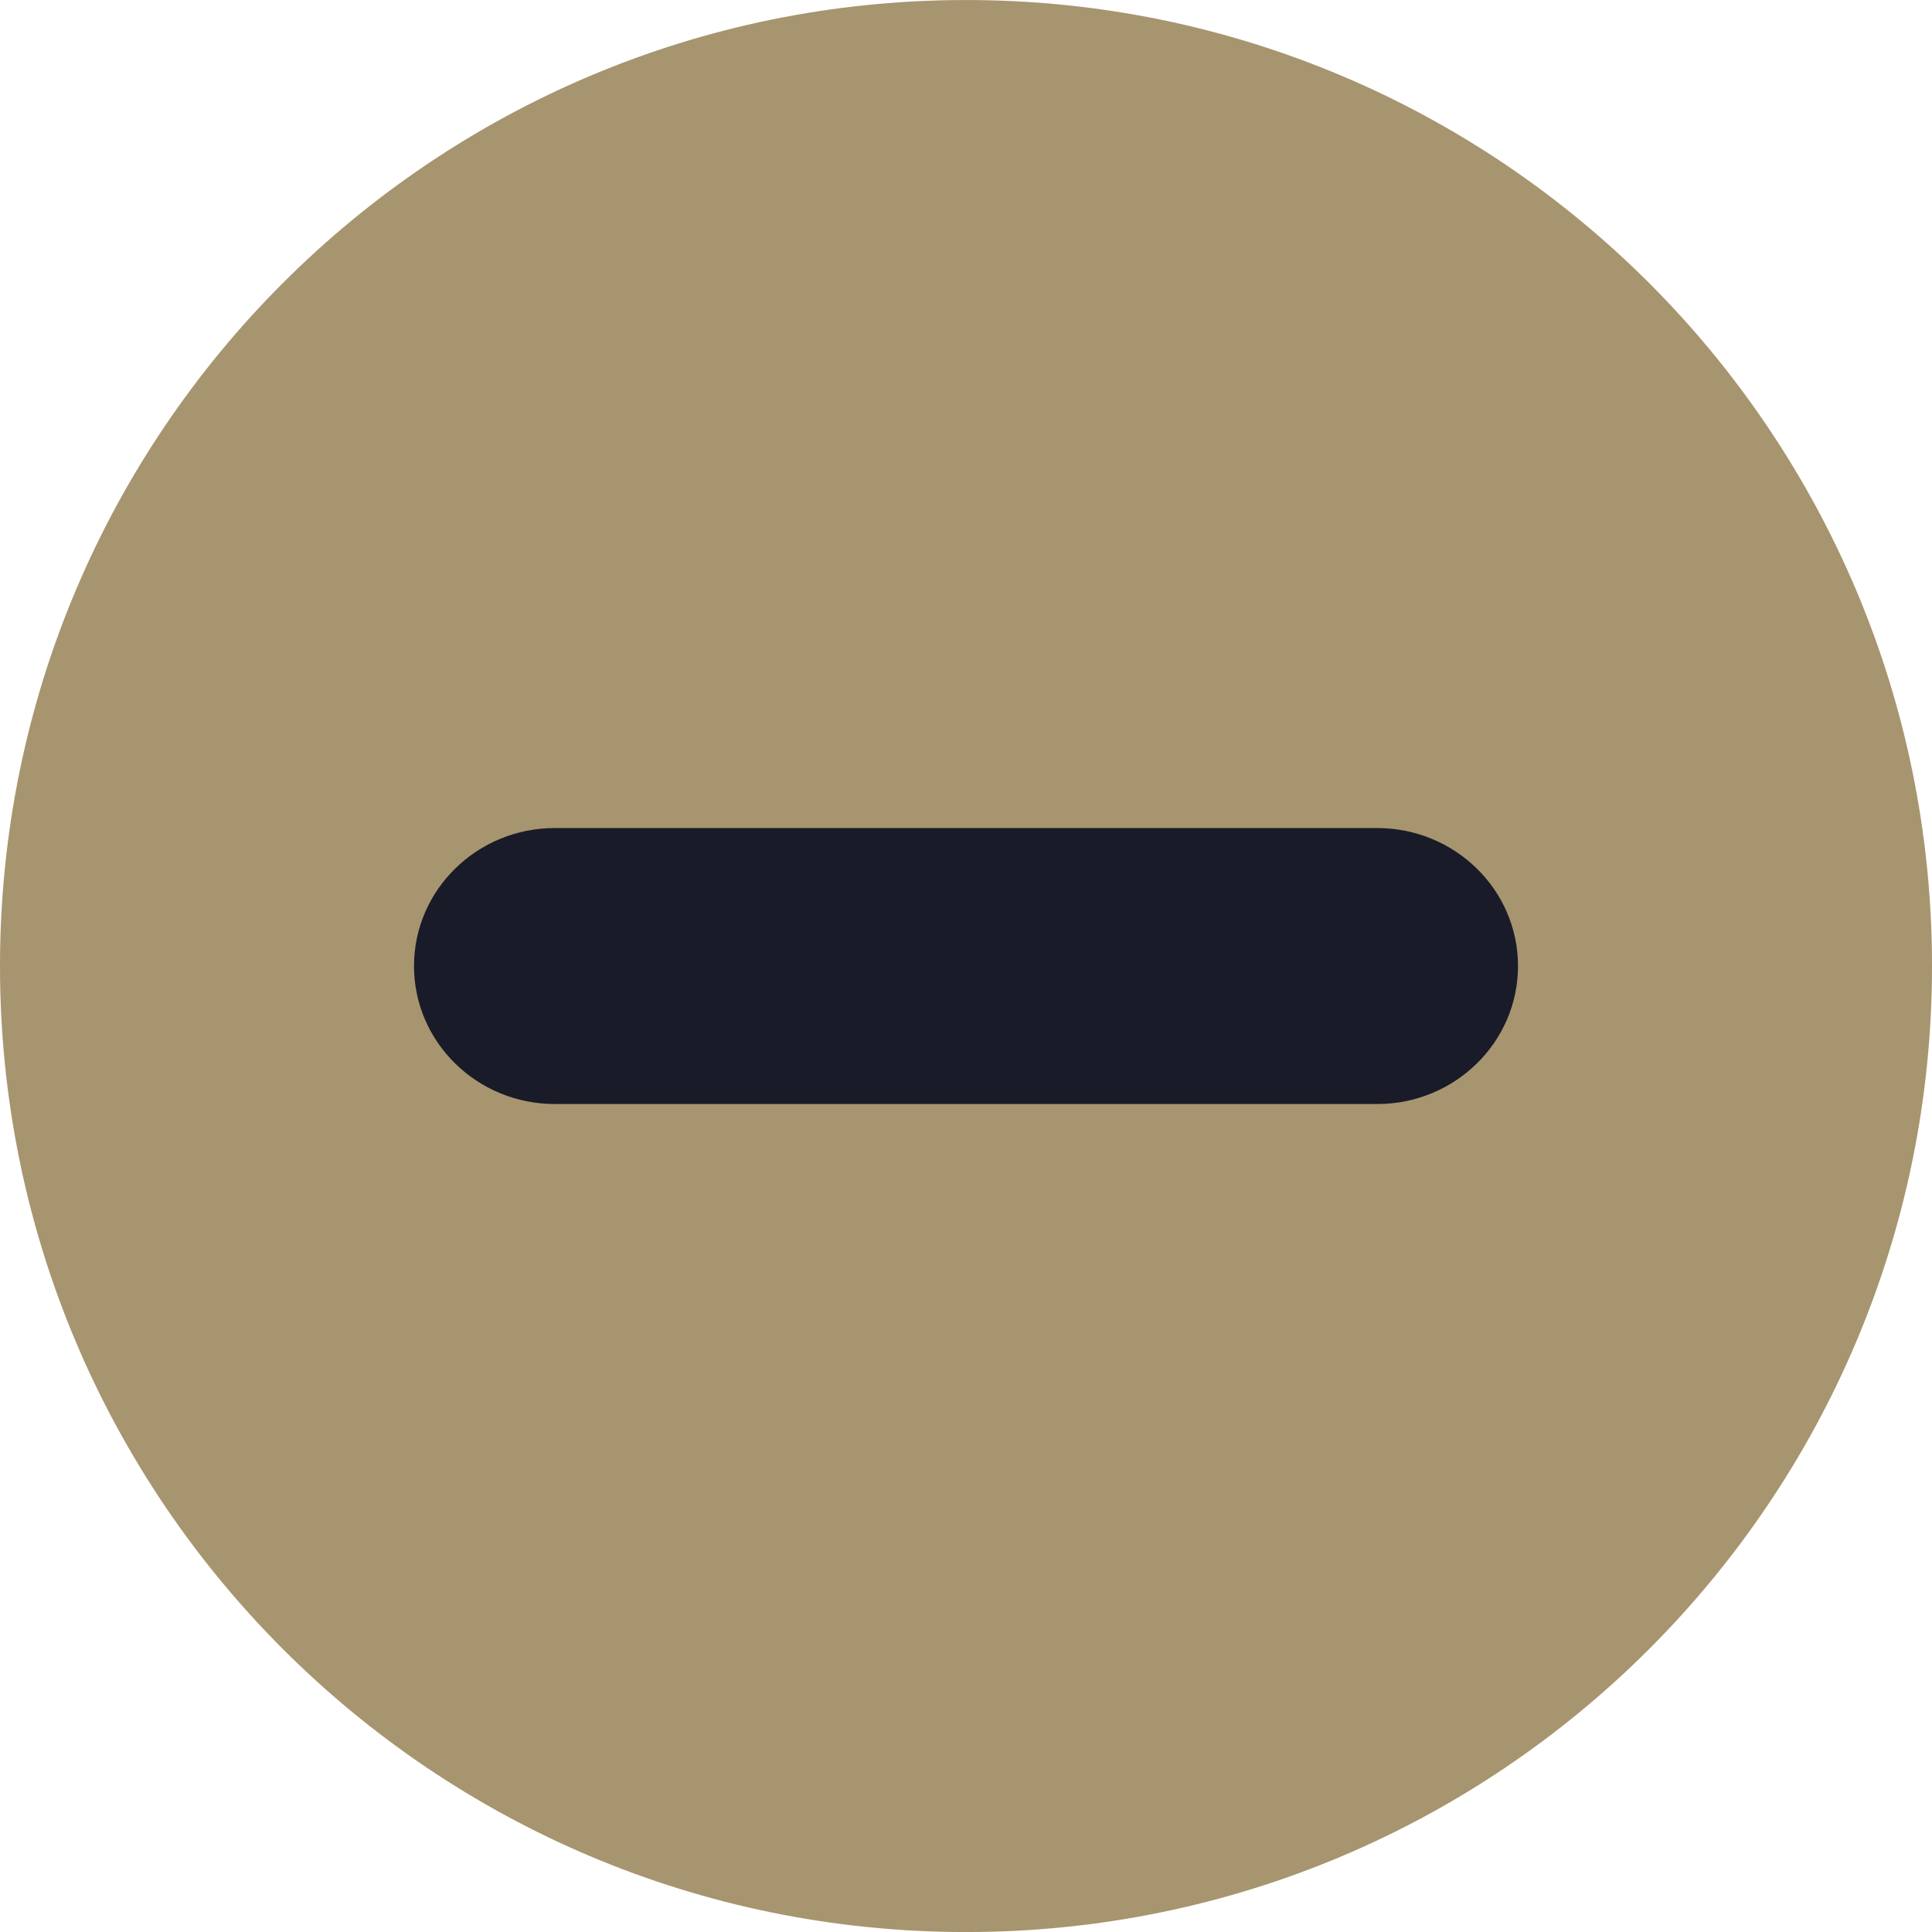
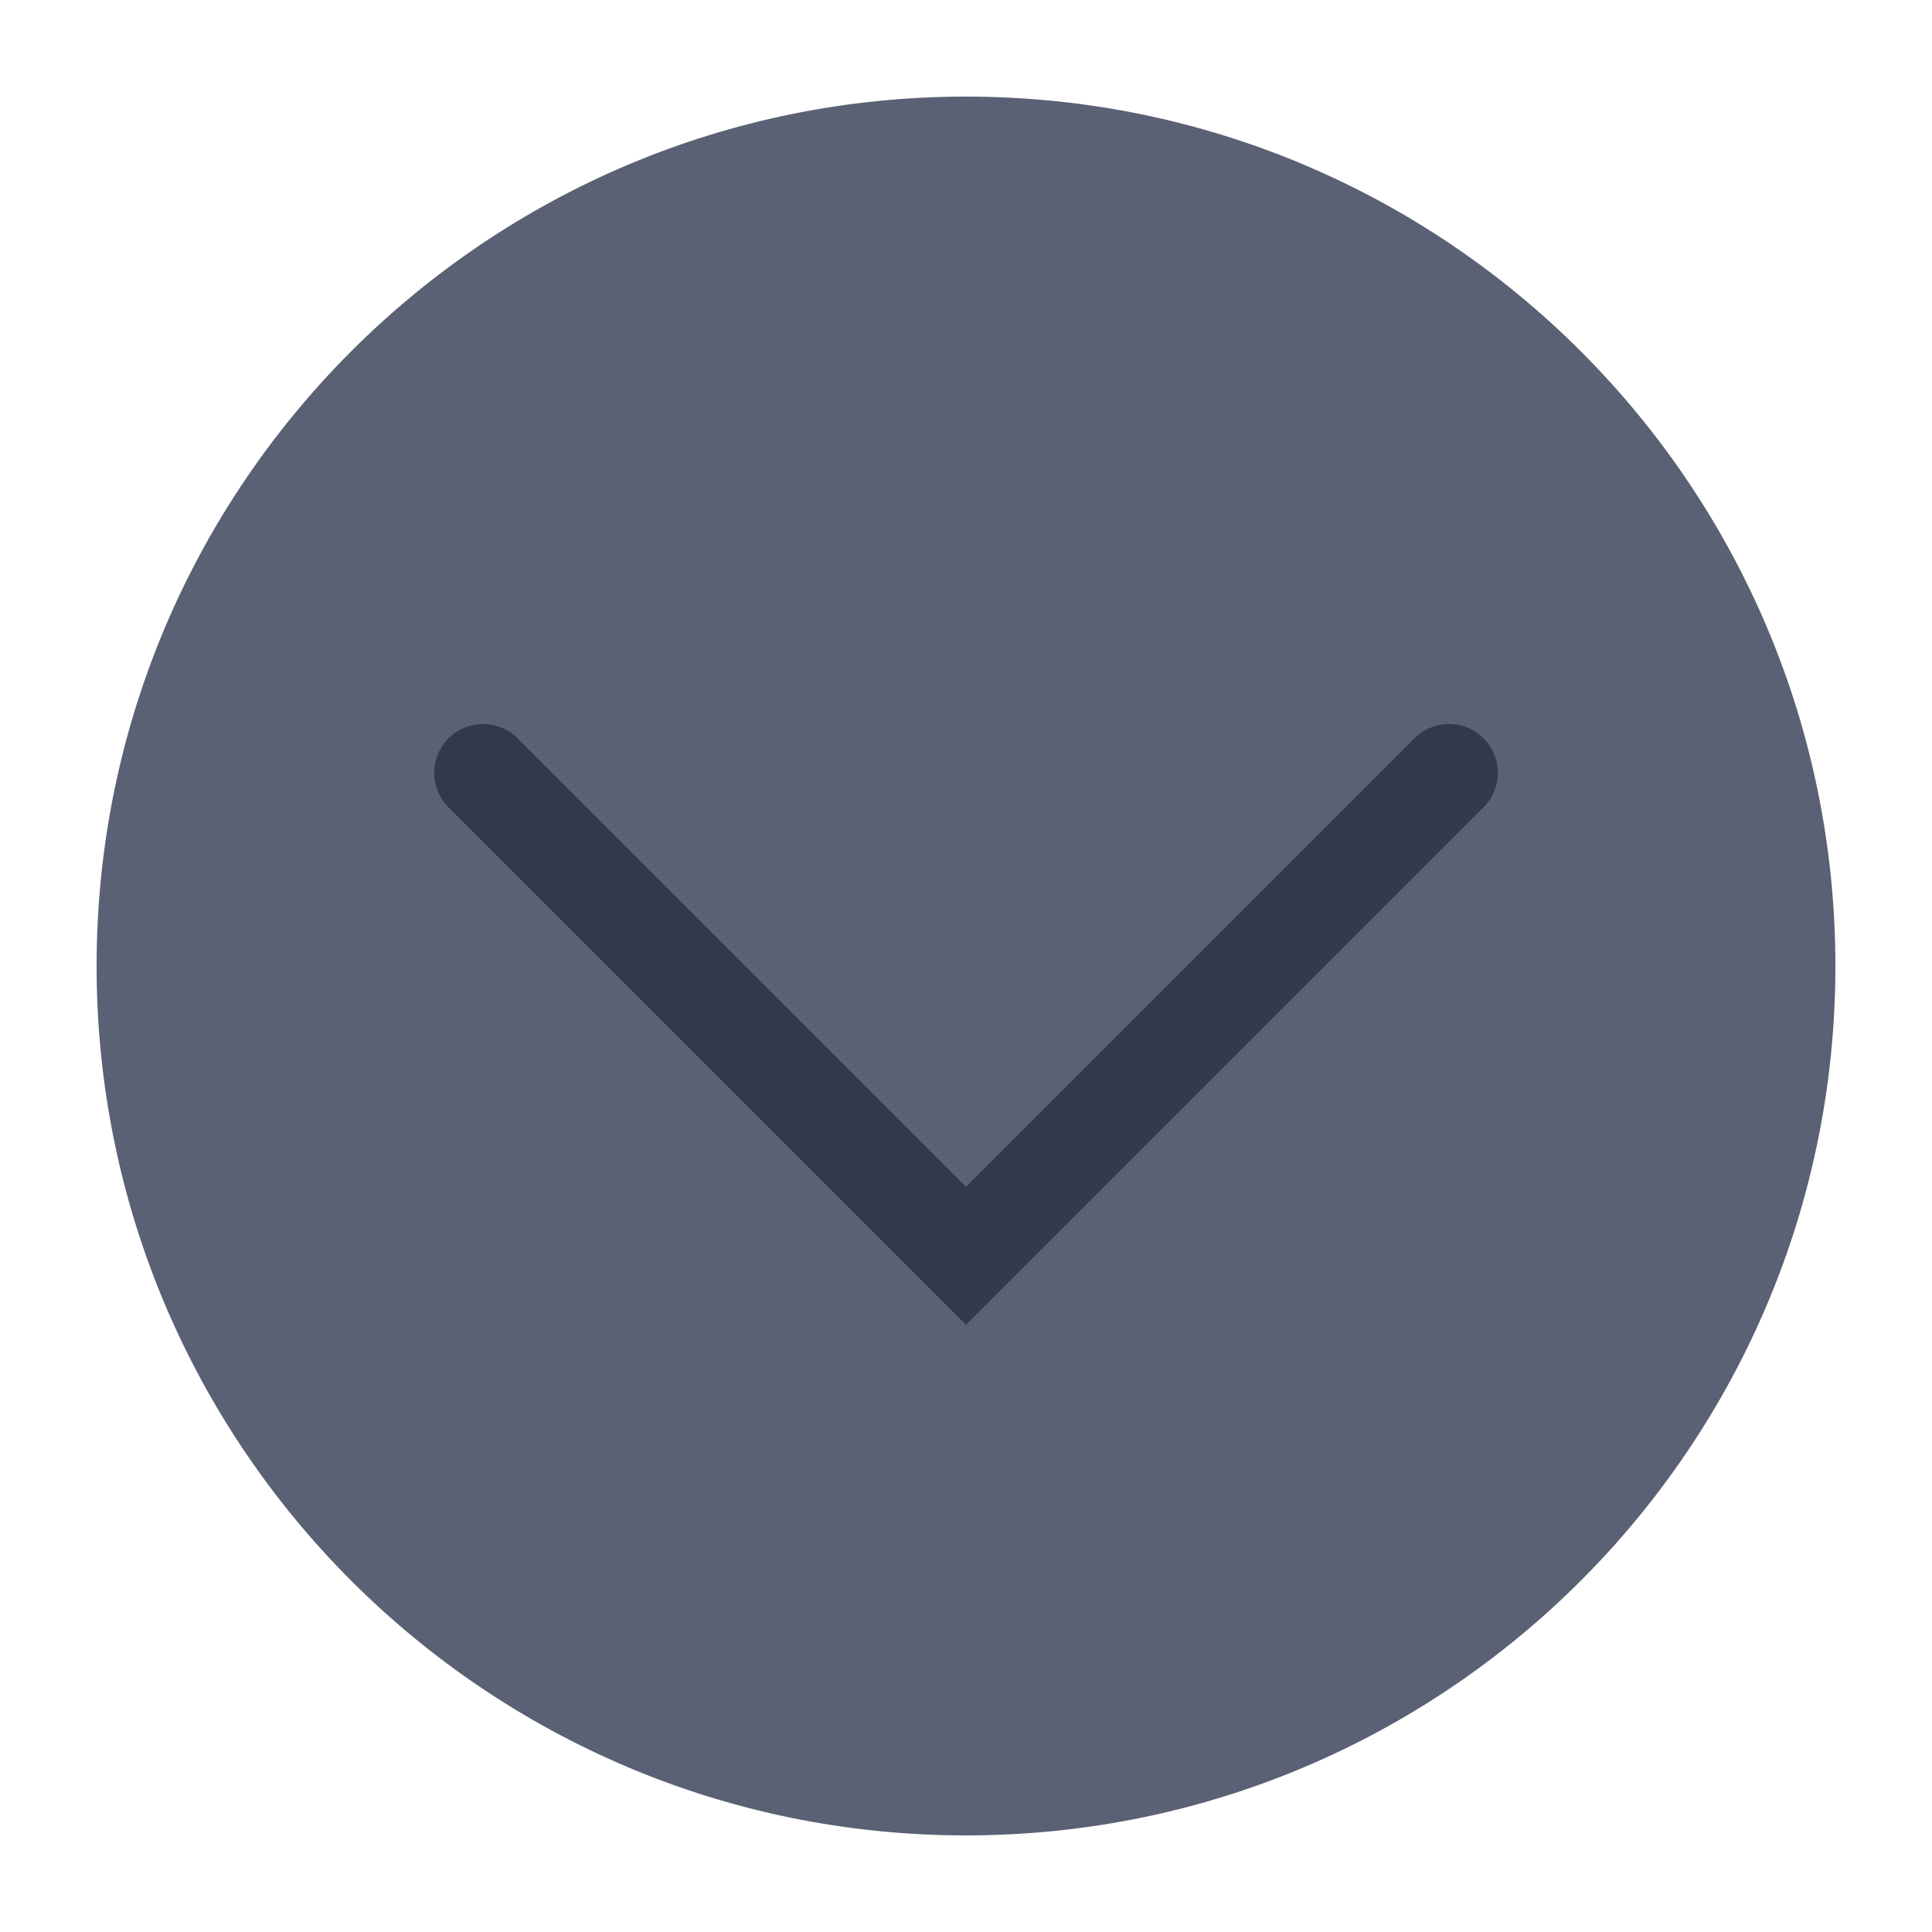
<svg xmlns="http://www.w3.org/2000/svg" viewBox="0 0 50 50" version="1.2" baseProfile="tiny">
  <defs>
</defs>
  <g fill="none" stroke="black" stroke-width="1" fill-rule="evenodd" stroke-linecap="square" stroke-linejoin="bevel">
-     <g fill="#eed49f" fill-opacity="1" stroke="none" transform="matrix(0.714286,0,0,0.714286,-117.857,-795.371)" font-family="Noto Sans" font-size="10" font-weight="400" font-style="normal">
-       <circle cx="200" cy="1148.52" r="35" />
+     <g fill="none" stroke="#000000" stroke-opacity="1" stroke-width="1" stroke-linecap="square" stroke-linejoin="bevel" transform="matrix(1,0,0,1,0,0)" font-family="Noto Sans" font-size="10" font-weight="400" font-style="normal">
+ </g>
+     <g fill="#5a6174" fill-opacity="1" stroke="none" transform="matrix(2.5,0,0,2.5,2.5,2.5)" font-family="Noto Sans" font-size="10" font-weight="400" font-style="normal">
+       <circle cx="9" cy="9" r="9" />
    </g>
-     <g fill="#24273a" fill-opacity="1" stroke="none" transform="matrix(0.714286,0,0,0.714286,-117.857,-795.371)" font-family="Noto Sans" font-size="10" font-weight="400" font-style="normal">
-       <path vector-effect="none" fill-rule="evenodd" d="M180,1148.52 C180,1145.76 182.286,1143.52 185.105,1143.52 L214.895,1143.52 C217.714,1143.52 220,1145.76 220,1148.52 C220,1151.28 217.714,1153.52 214.895,1153.52 L185.105,1153.52 C182.286,1153.52 180,1151.28 180,1148.52 " />
-     </g>
-     <g fill="#000000" fill-opacity="1" stroke="none" transform="matrix(0.714286,0,0,0.714286,-117.857,-795.371)" font-family="Noto Sans" font-size="10" font-weight="400" font-style="normal" opacity="0.3">
-       <circle cx="200" cy="1148.52" r="35" />
+     <g fill="none" stroke="#32394b" stroke-opacity="1" stroke-width="1.01" stroke-linecap="round" stroke-linejoin="miter" stroke-miterlimit="2" transform="matrix(2.5,0,0,2.5,2.5,2.5)" font-family="Noto Sans" font-size="10" font-weight="400" font-style="normal">
+       <polyline fill="none" vector-effect="none" points="4,7 9,12 14,7 " />
    </g>
    <g fill="none" stroke="#000000" stroke-opacity="1" stroke-width="1" stroke-linecap="square" stroke-linejoin="bevel" transform="matrix(1,0,0,1,0,0)" font-family="Noto Sans" font-size="10" font-weight="400" font-style="normal">
</g>
  </g>
</svg>
